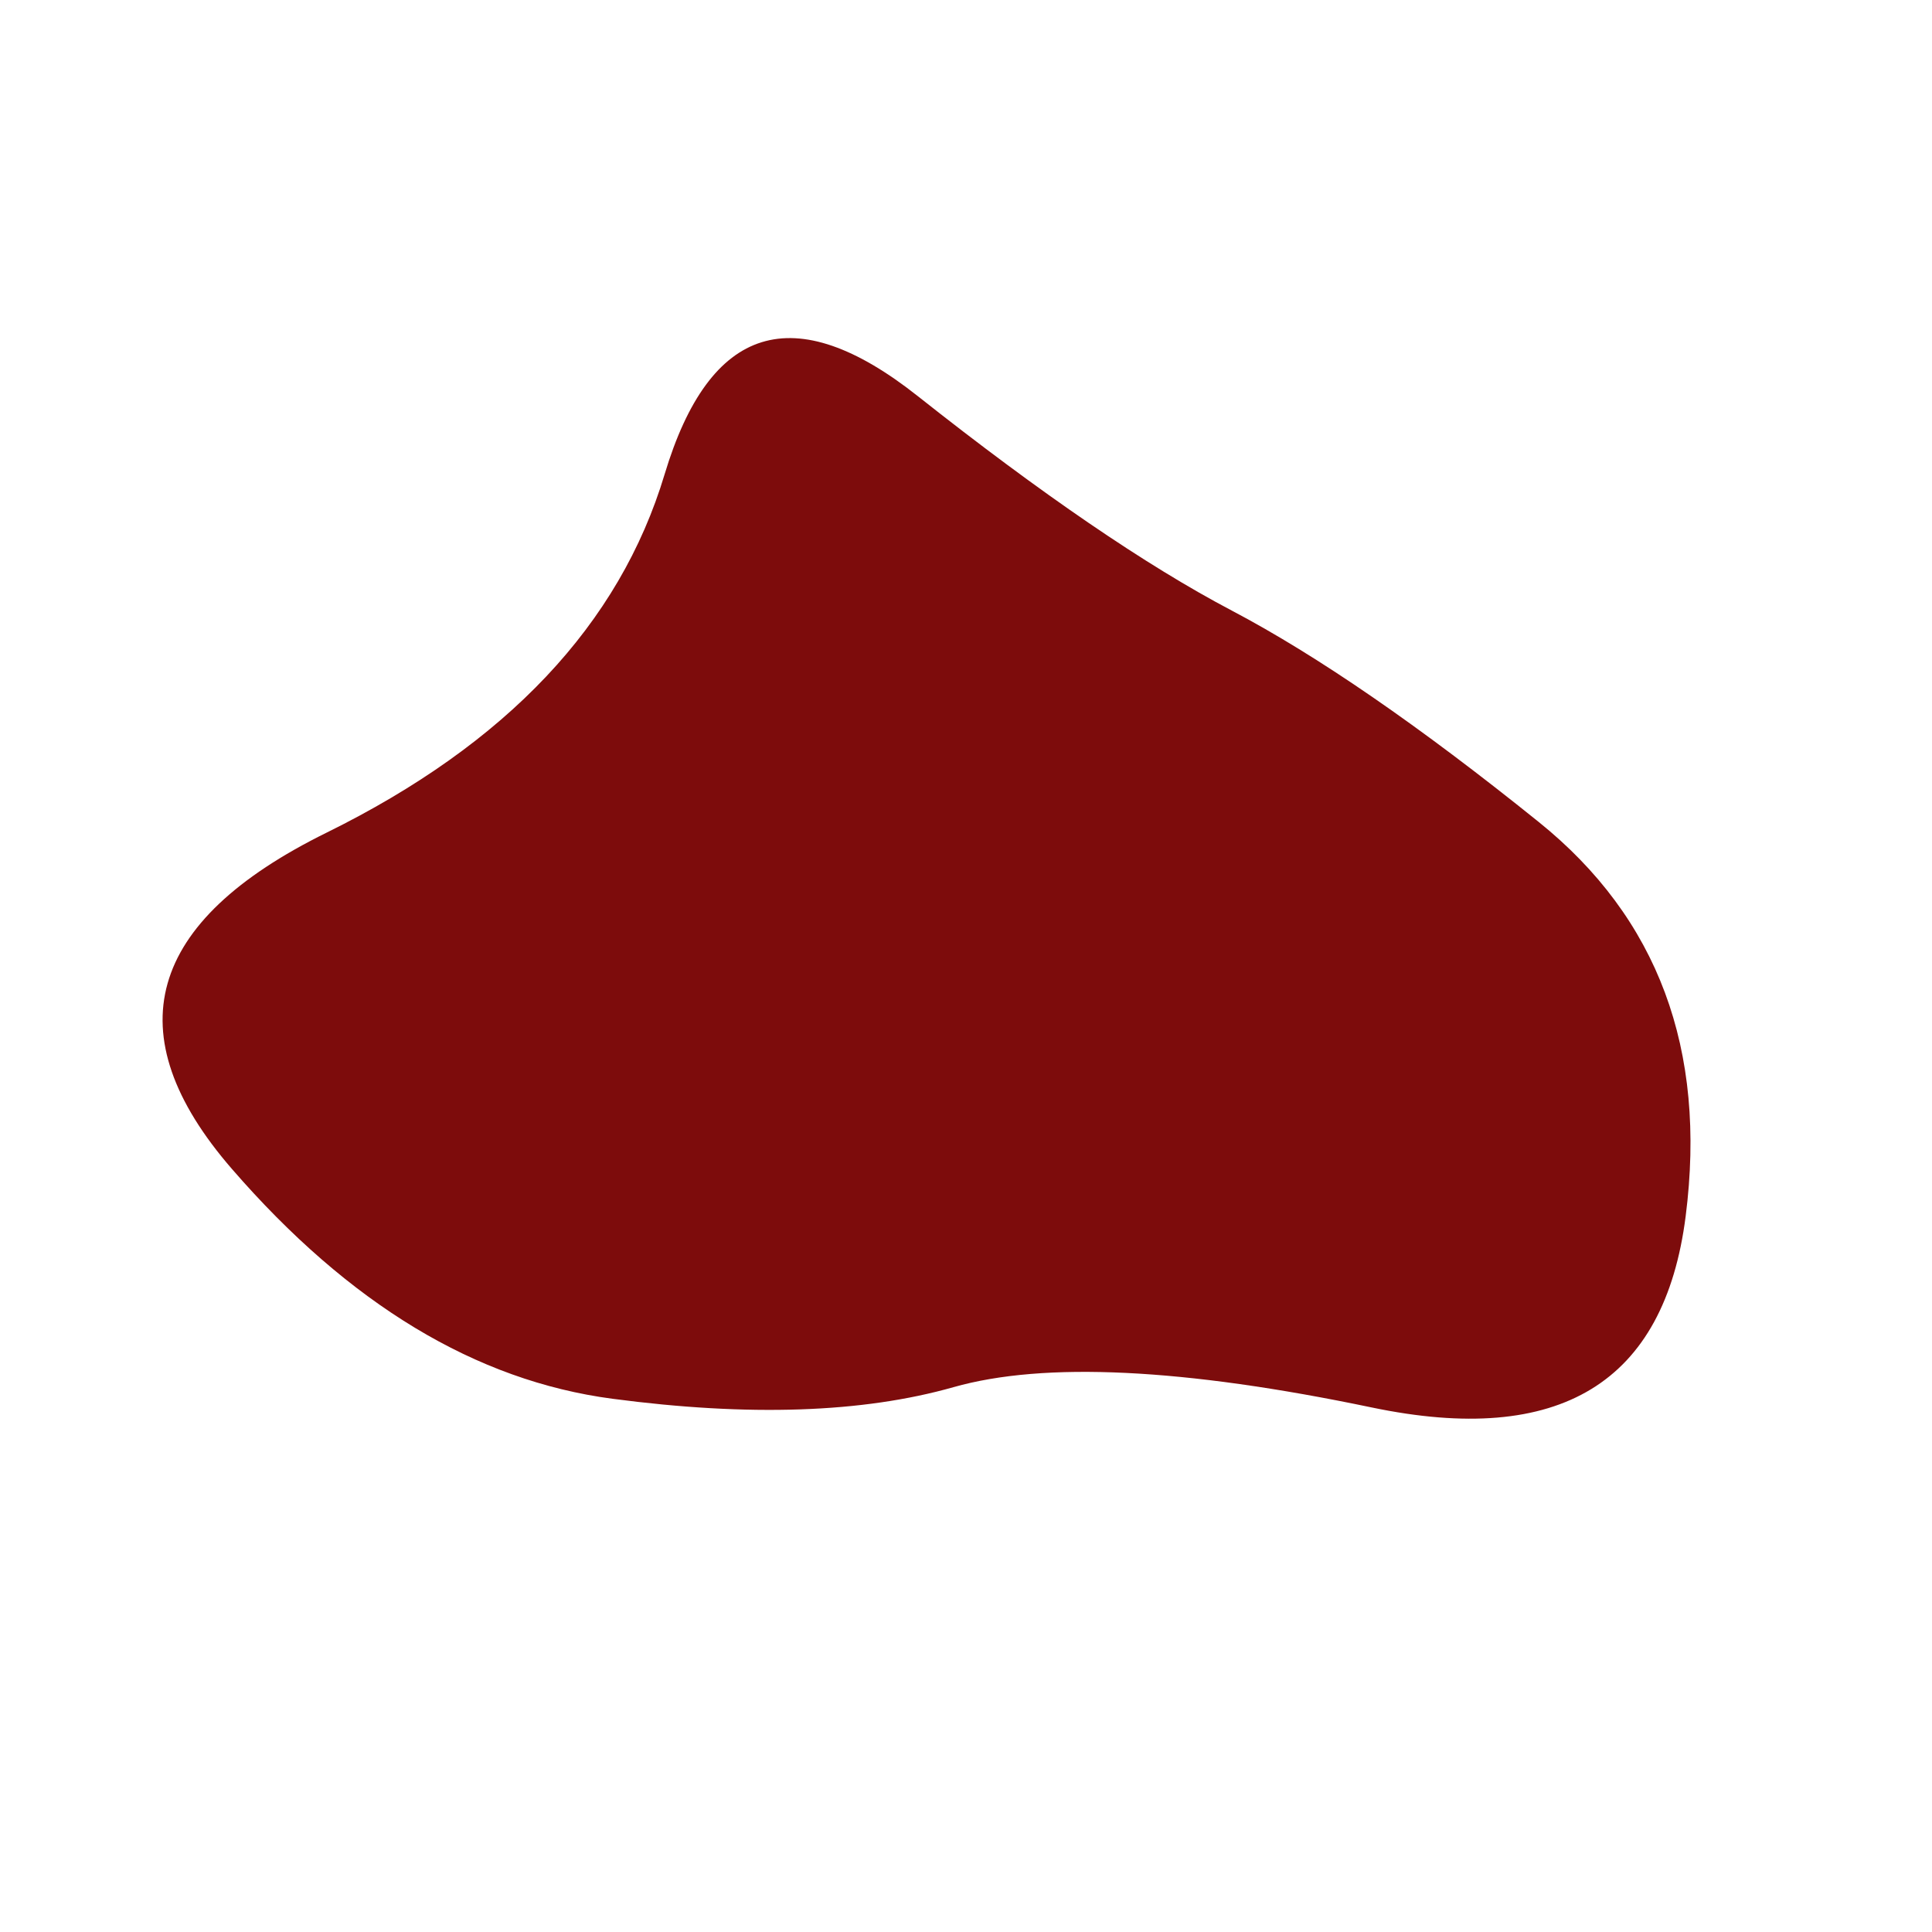
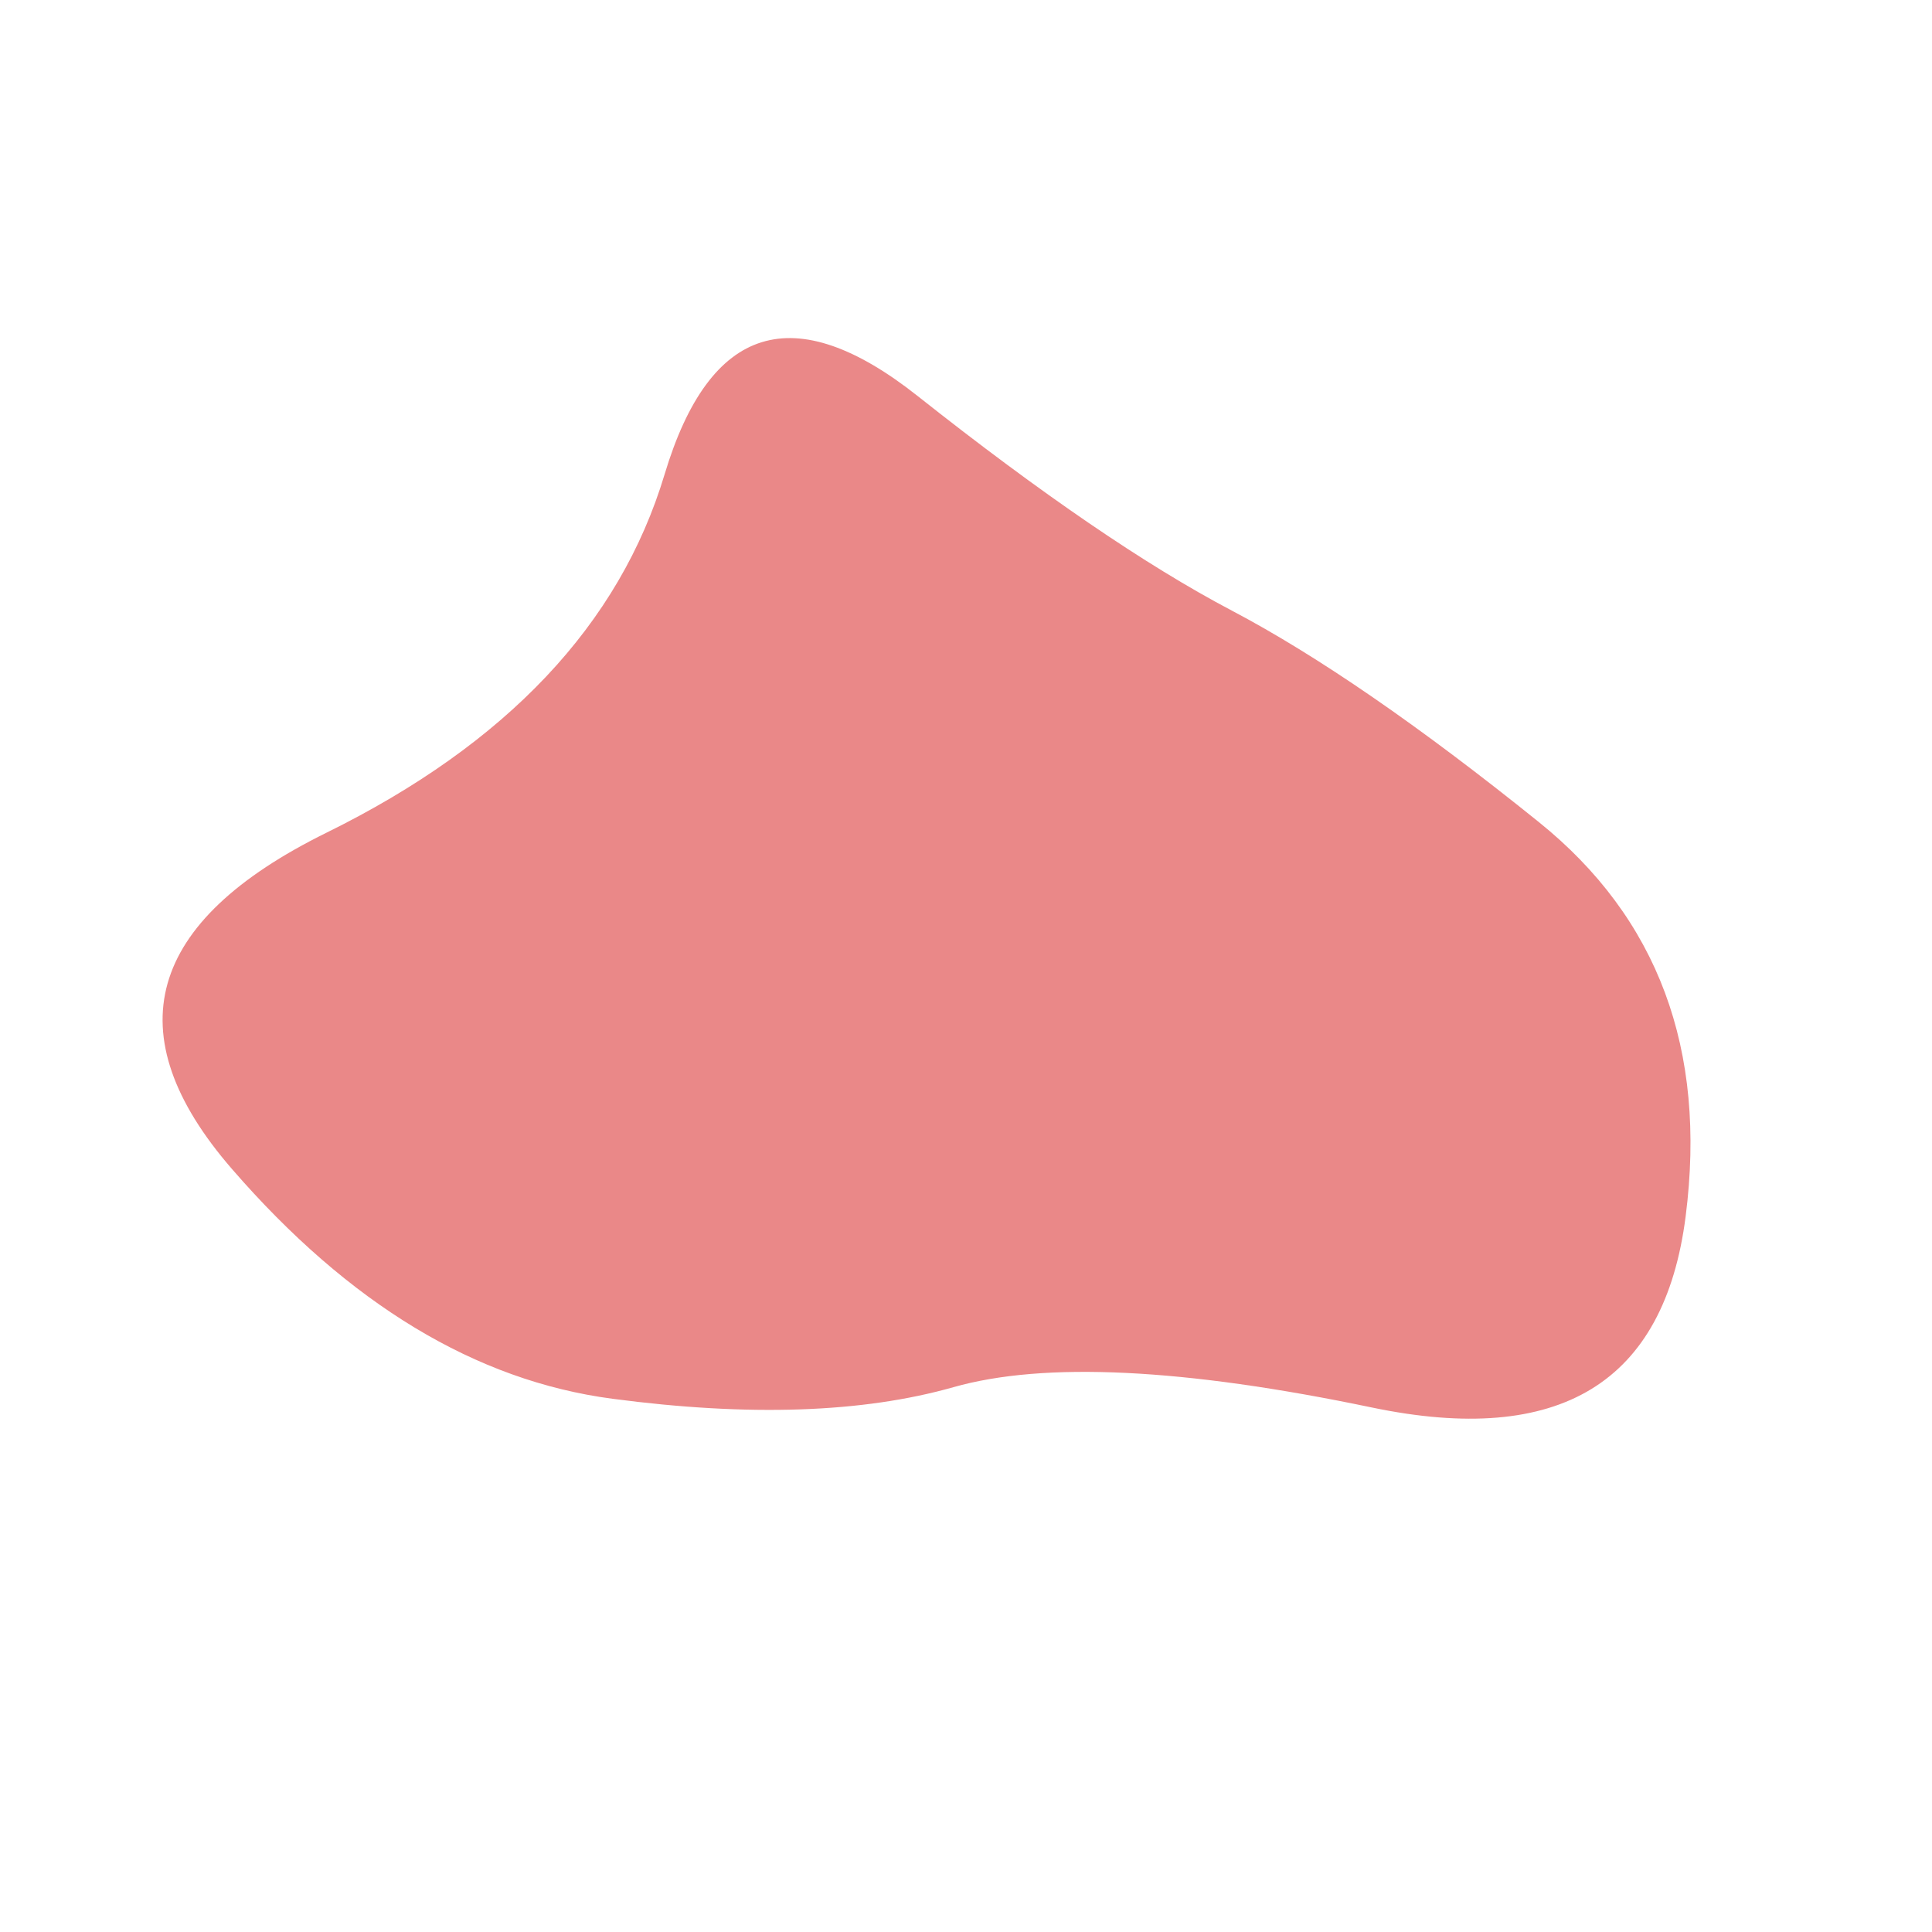
<svg xmlns="http://www.w3.org/2000/svg" width="1000" height="1000">
  <defs>
    <clipPath id="a">
      <path fill="currentColor" d="M872.5 629.5Q856 759 710 728.5T493.5 718Q423 738 317 724T120 605q-91-105 49-174t175-185.5Q379 129 475 205t162.5 111q66.5 35 159 109.5t76 204Z" />
    </clipPath>
  </defs>
  <g clip-path="url(#a)">
-     <path fill="#7D0C0C" d="M872.5 629.5Q856 759 710 728.5T493.5 718Q423 738 317 724T120 605q-91-105 49-174t175-185.5Q379 129 475 205t162.5 111q66.5 35 159 109.5t76 204Z" />
+     <path fill="#EA8888" d="M872.5 629.5Q856 759 710 728.5T493.5 718Q423 738 317 724T120 605q-91-105 49-174t175-185.5Q379 129 475 205t162.5 111q66.5 35 159 109.5t76 204Z" />
  </g>
</svg>
